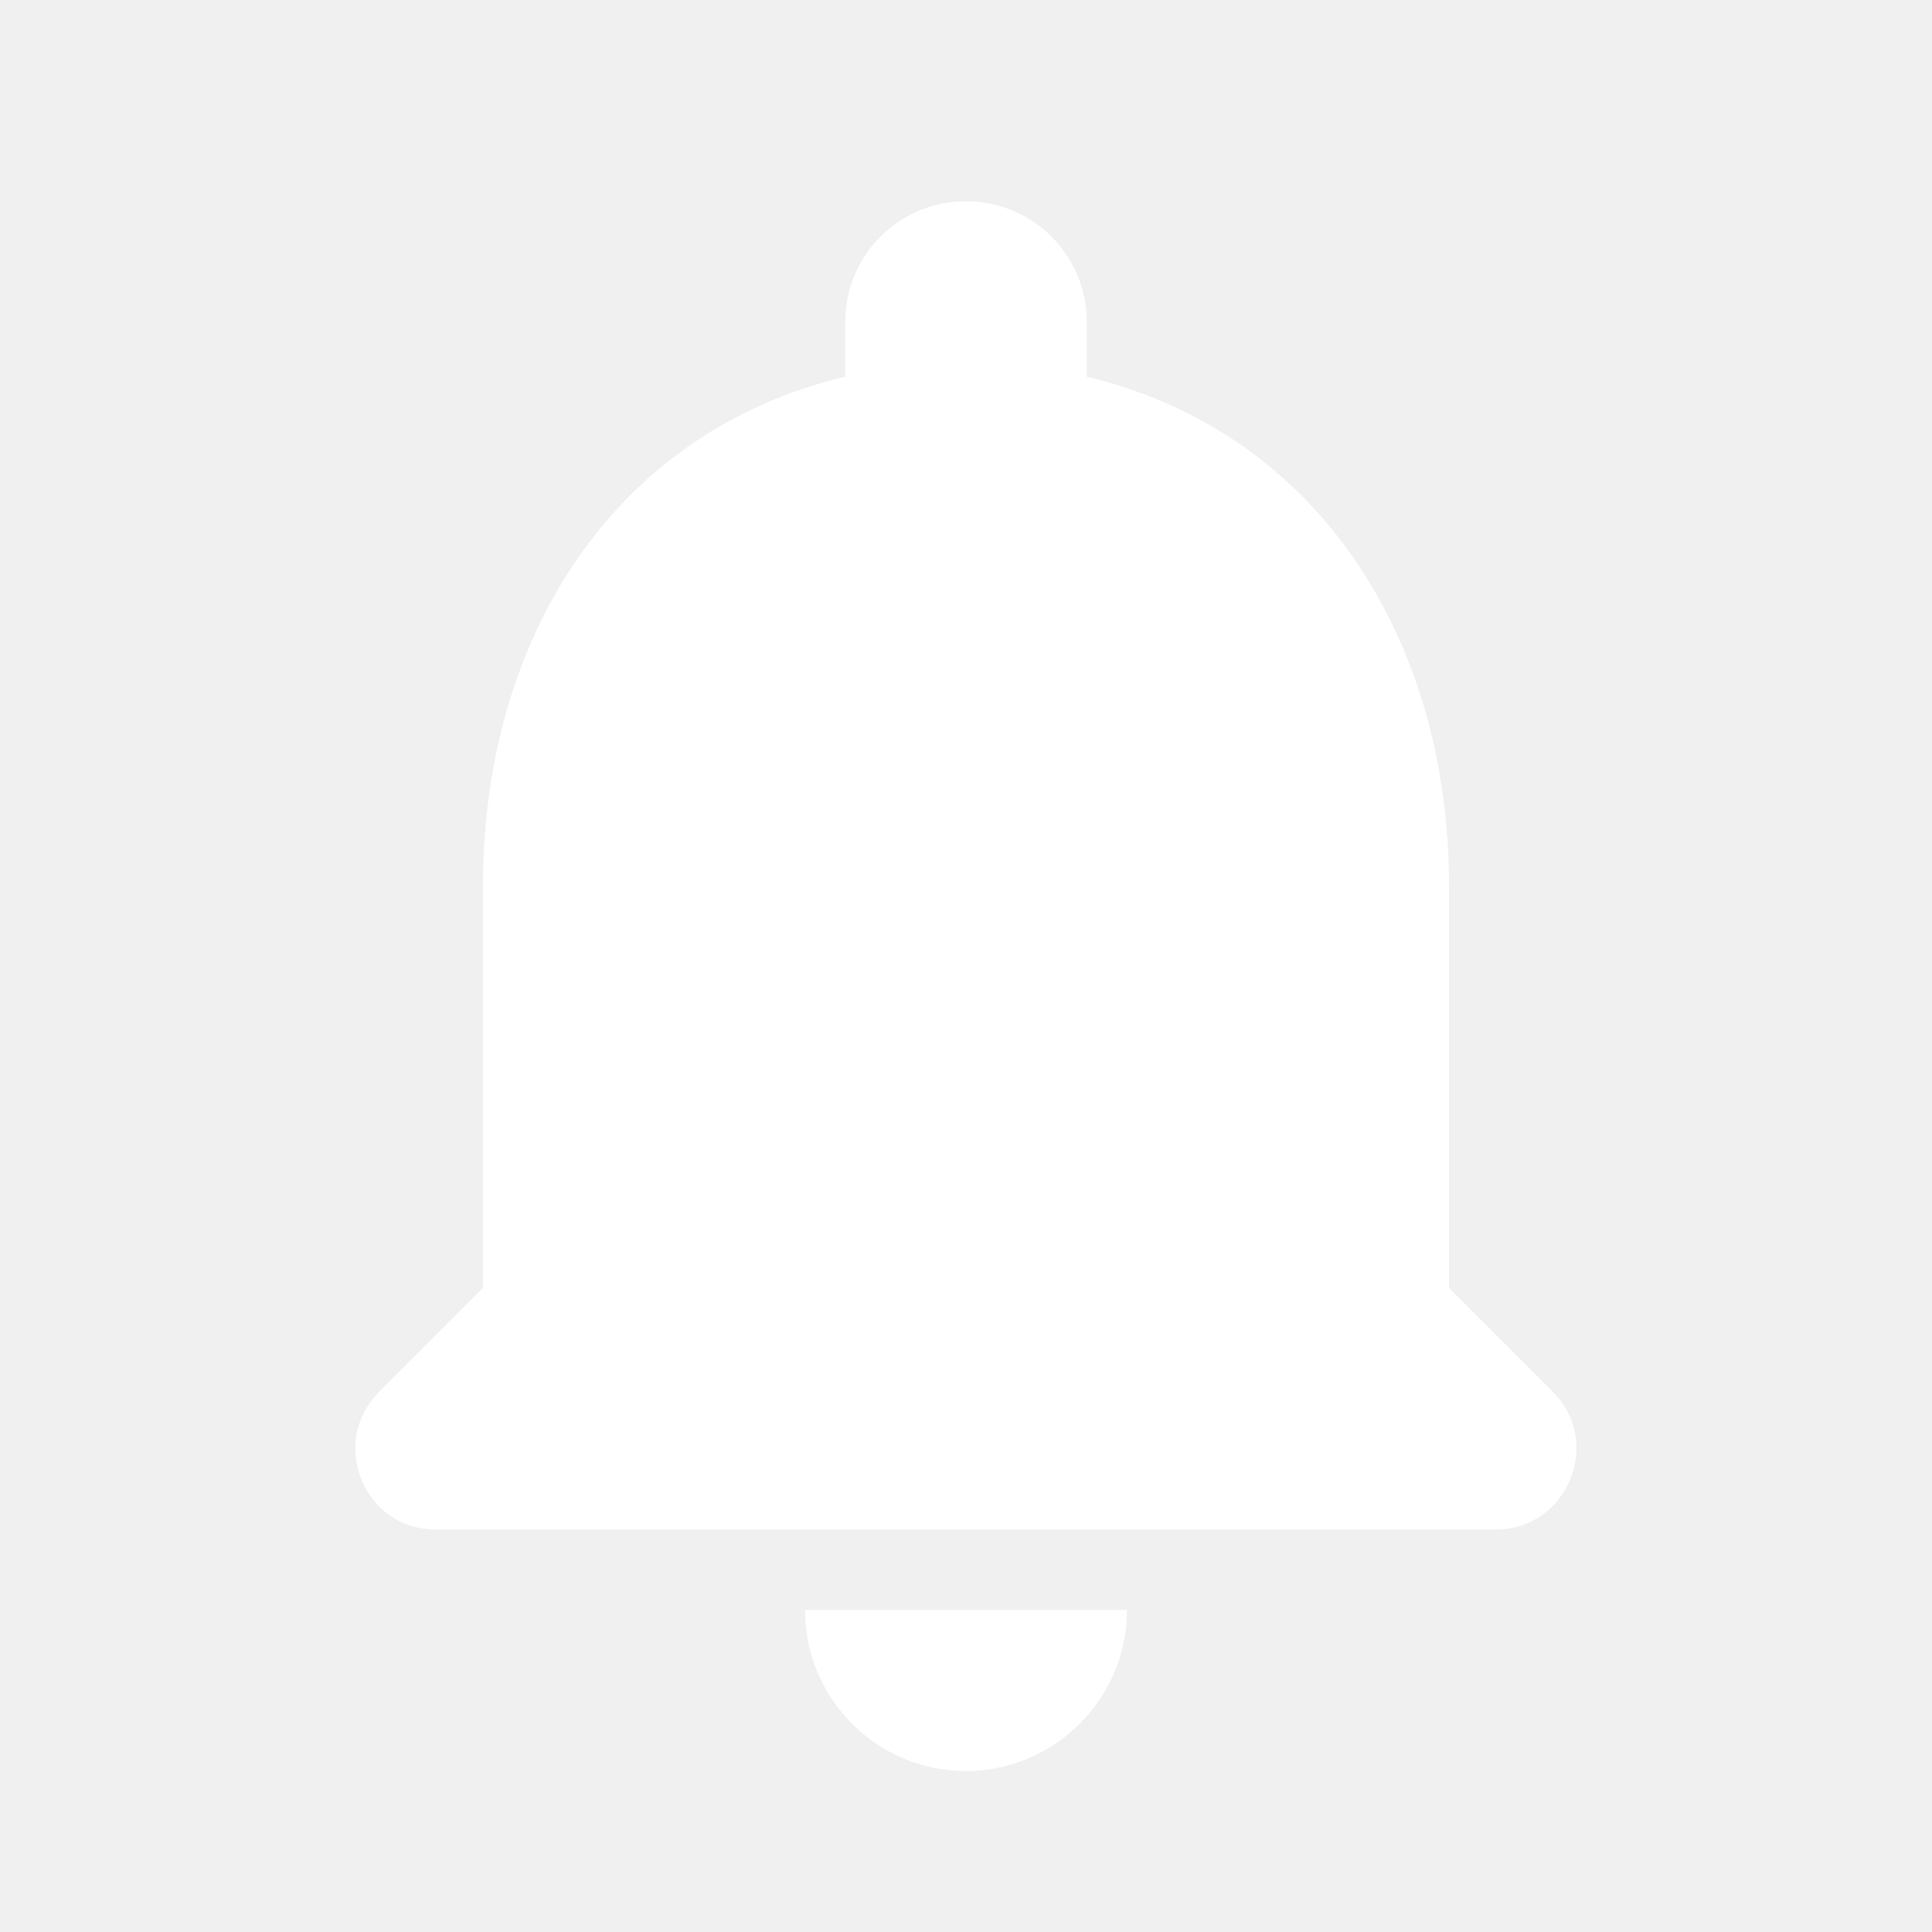
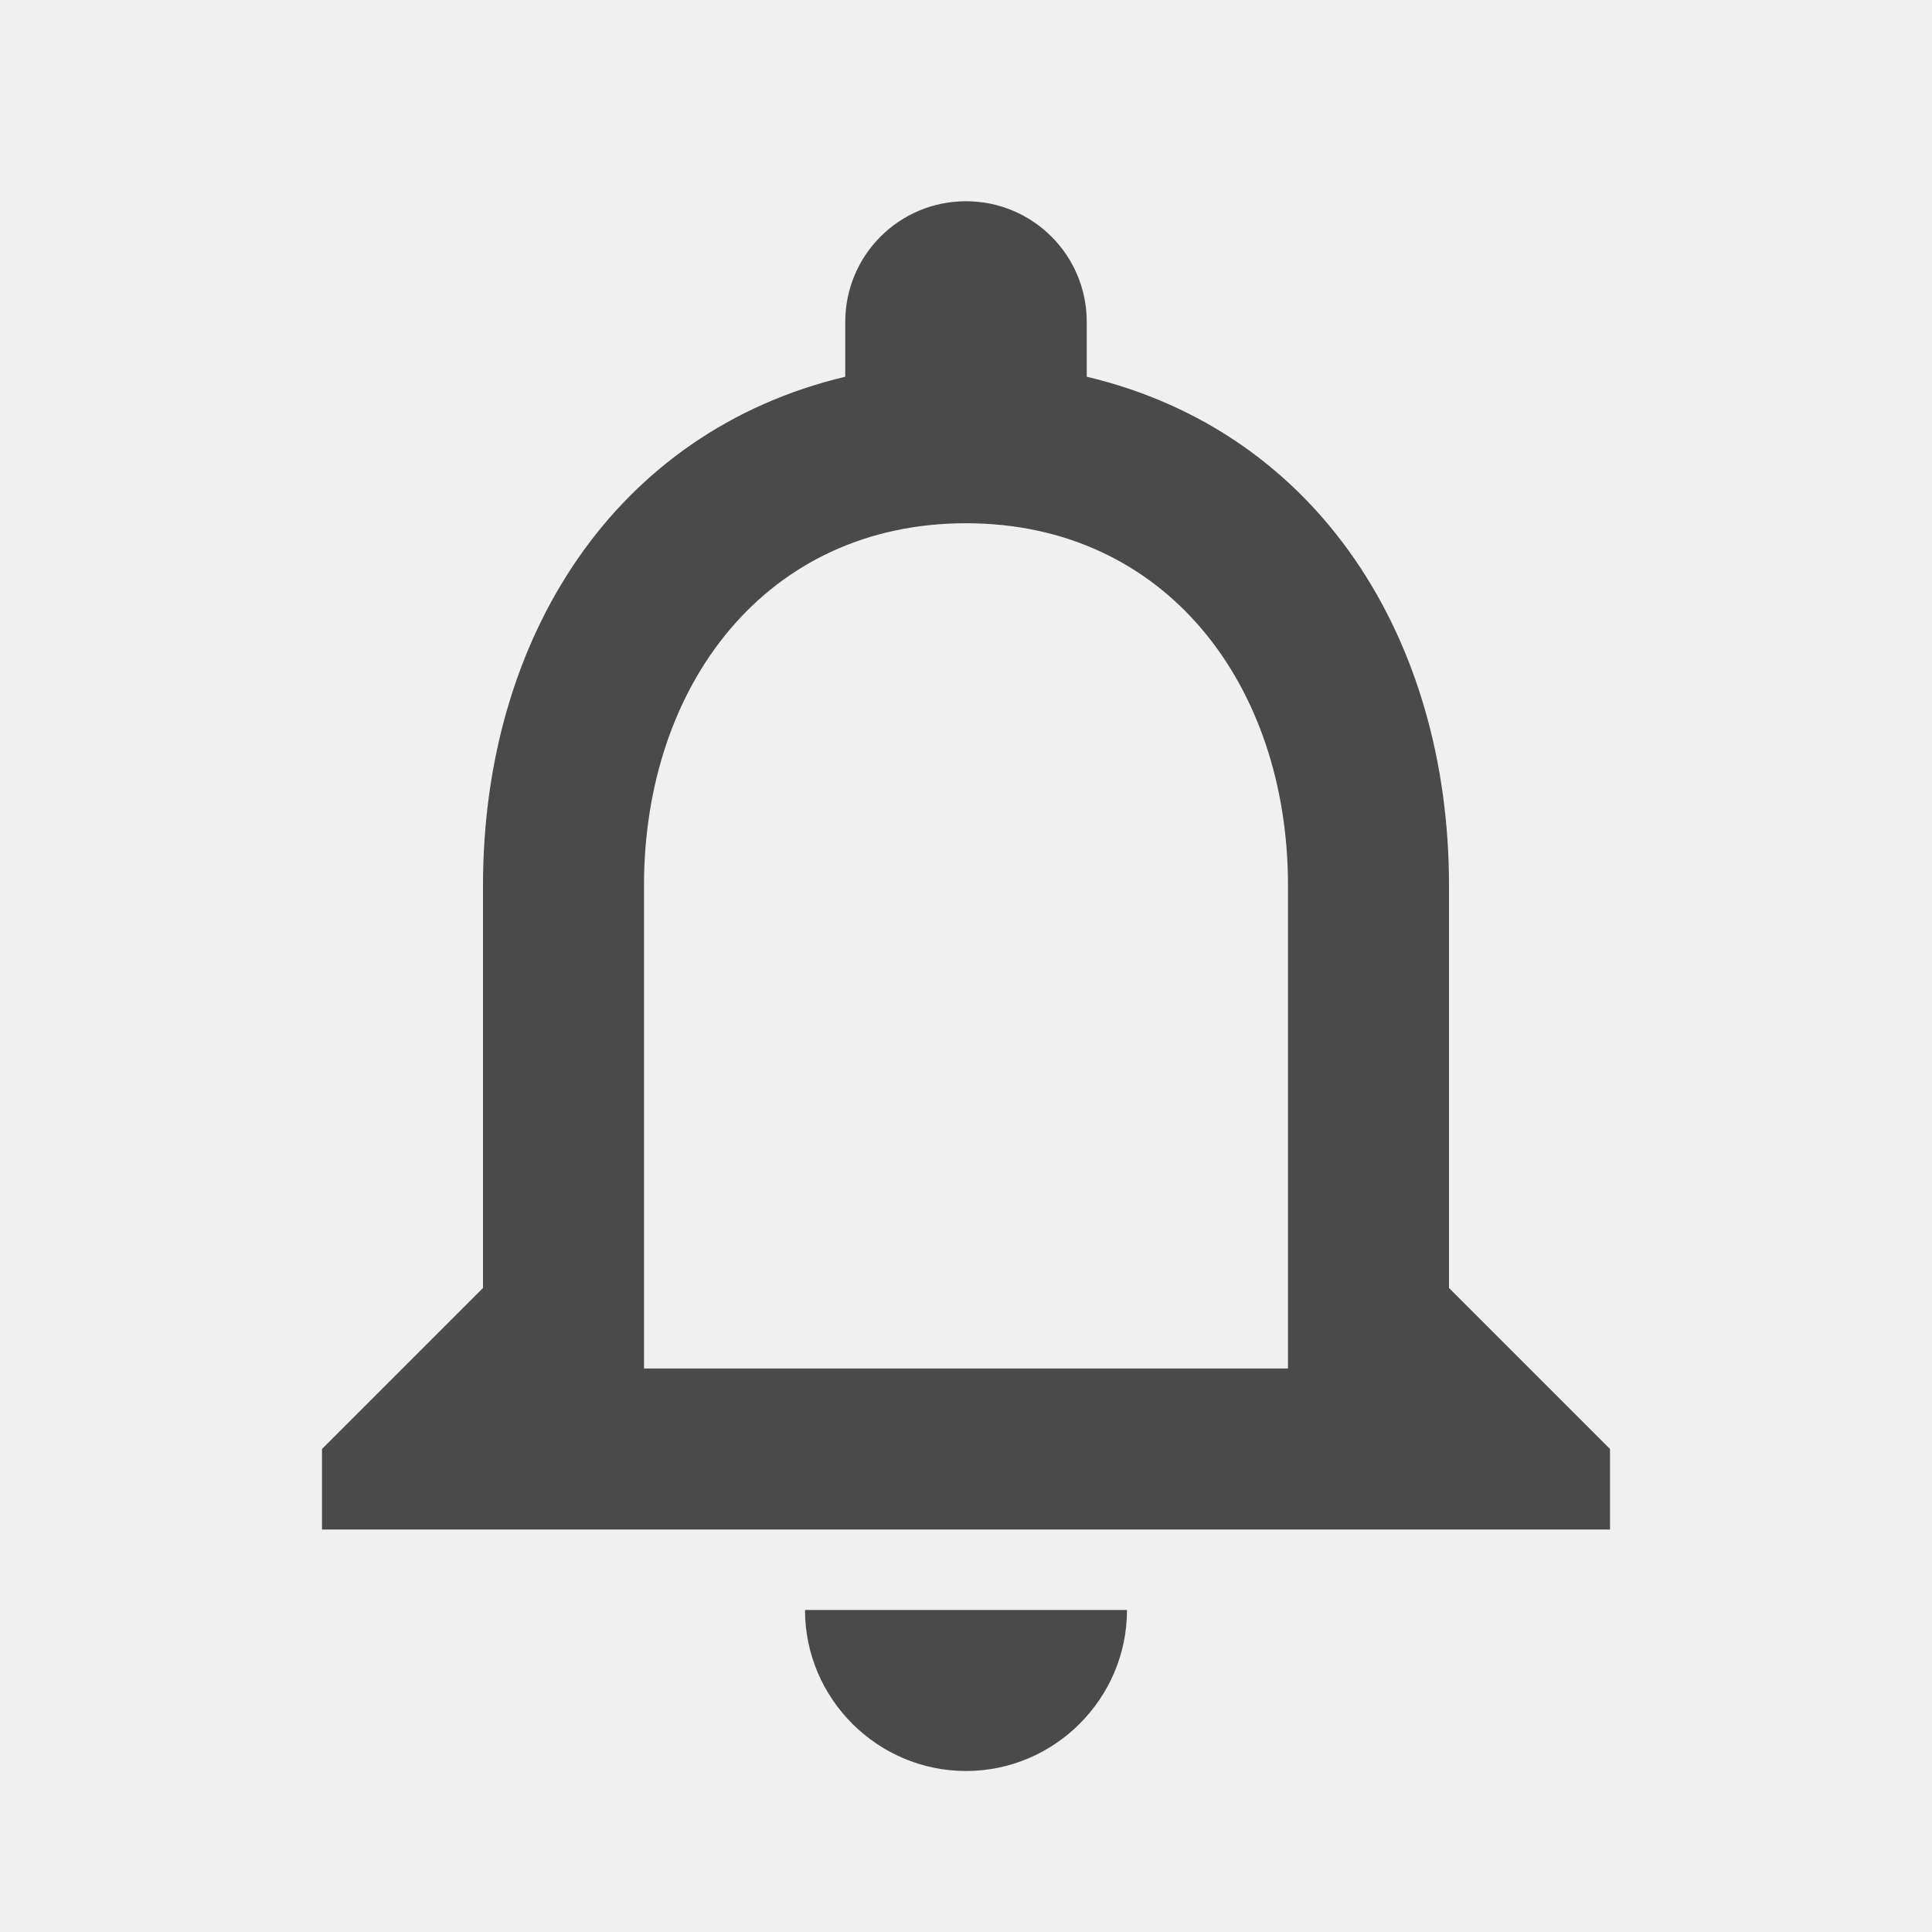
- <svg xmlns="http://www.w3.org/2000/svg" height="24px" viewBox="0 0 24 24" width="24px" fill="#FFFFFF">
-   <path d="M0 0h24v24H0V0z" fill="none" />
-   <path d="M12 22c1.1 0 2-.9 2-2h-4c0 1.1.89 2 2 2zm6-6v-5c0-3.07-1.64-5.64-4.5-6.32V4c0-.83-.67-1.5-1.5-1.5s-1.5.67-1.5 1.5v.68C7.63 5.36 6 7.92 6 11v5l-1.29 1.29c-.63.63-.19 1.71.7 1.71h13.17c.89 0 1.34-1.08.71-1.71L18 16z" />
+ <svg xmlns="http://www.w3.org/2000/svg" height="24px" viewBox="0 0 24 24" width="24px" fill="#000000" version="1.1" id="svg113">
+   <defs id="defs117" />
+   <path d="M0 0h24v24H0V0z" fill="none" id="path109" />
+   <path d="M12 22c1.1 0 2-.9 2-2h-4c0 1.1.9 2 2 2zm6-6v-5c0-3.07-1.63-5.64-4.5-6.32V4c0-.83-.67-1.5-1.5-1.5s-1.5.67-1.5 1.5v.68C7.64 5.36 6 7.92 6 11v5l-2 2v1h16v-1l-2-2zm-2 1H8v-6c0-2.48 1.51-4.5 4-4.5s4 2.02 4 4.5v6z" id="path111" style="fill:#4a4a4a;fill-opacity:1" />
</svg>
